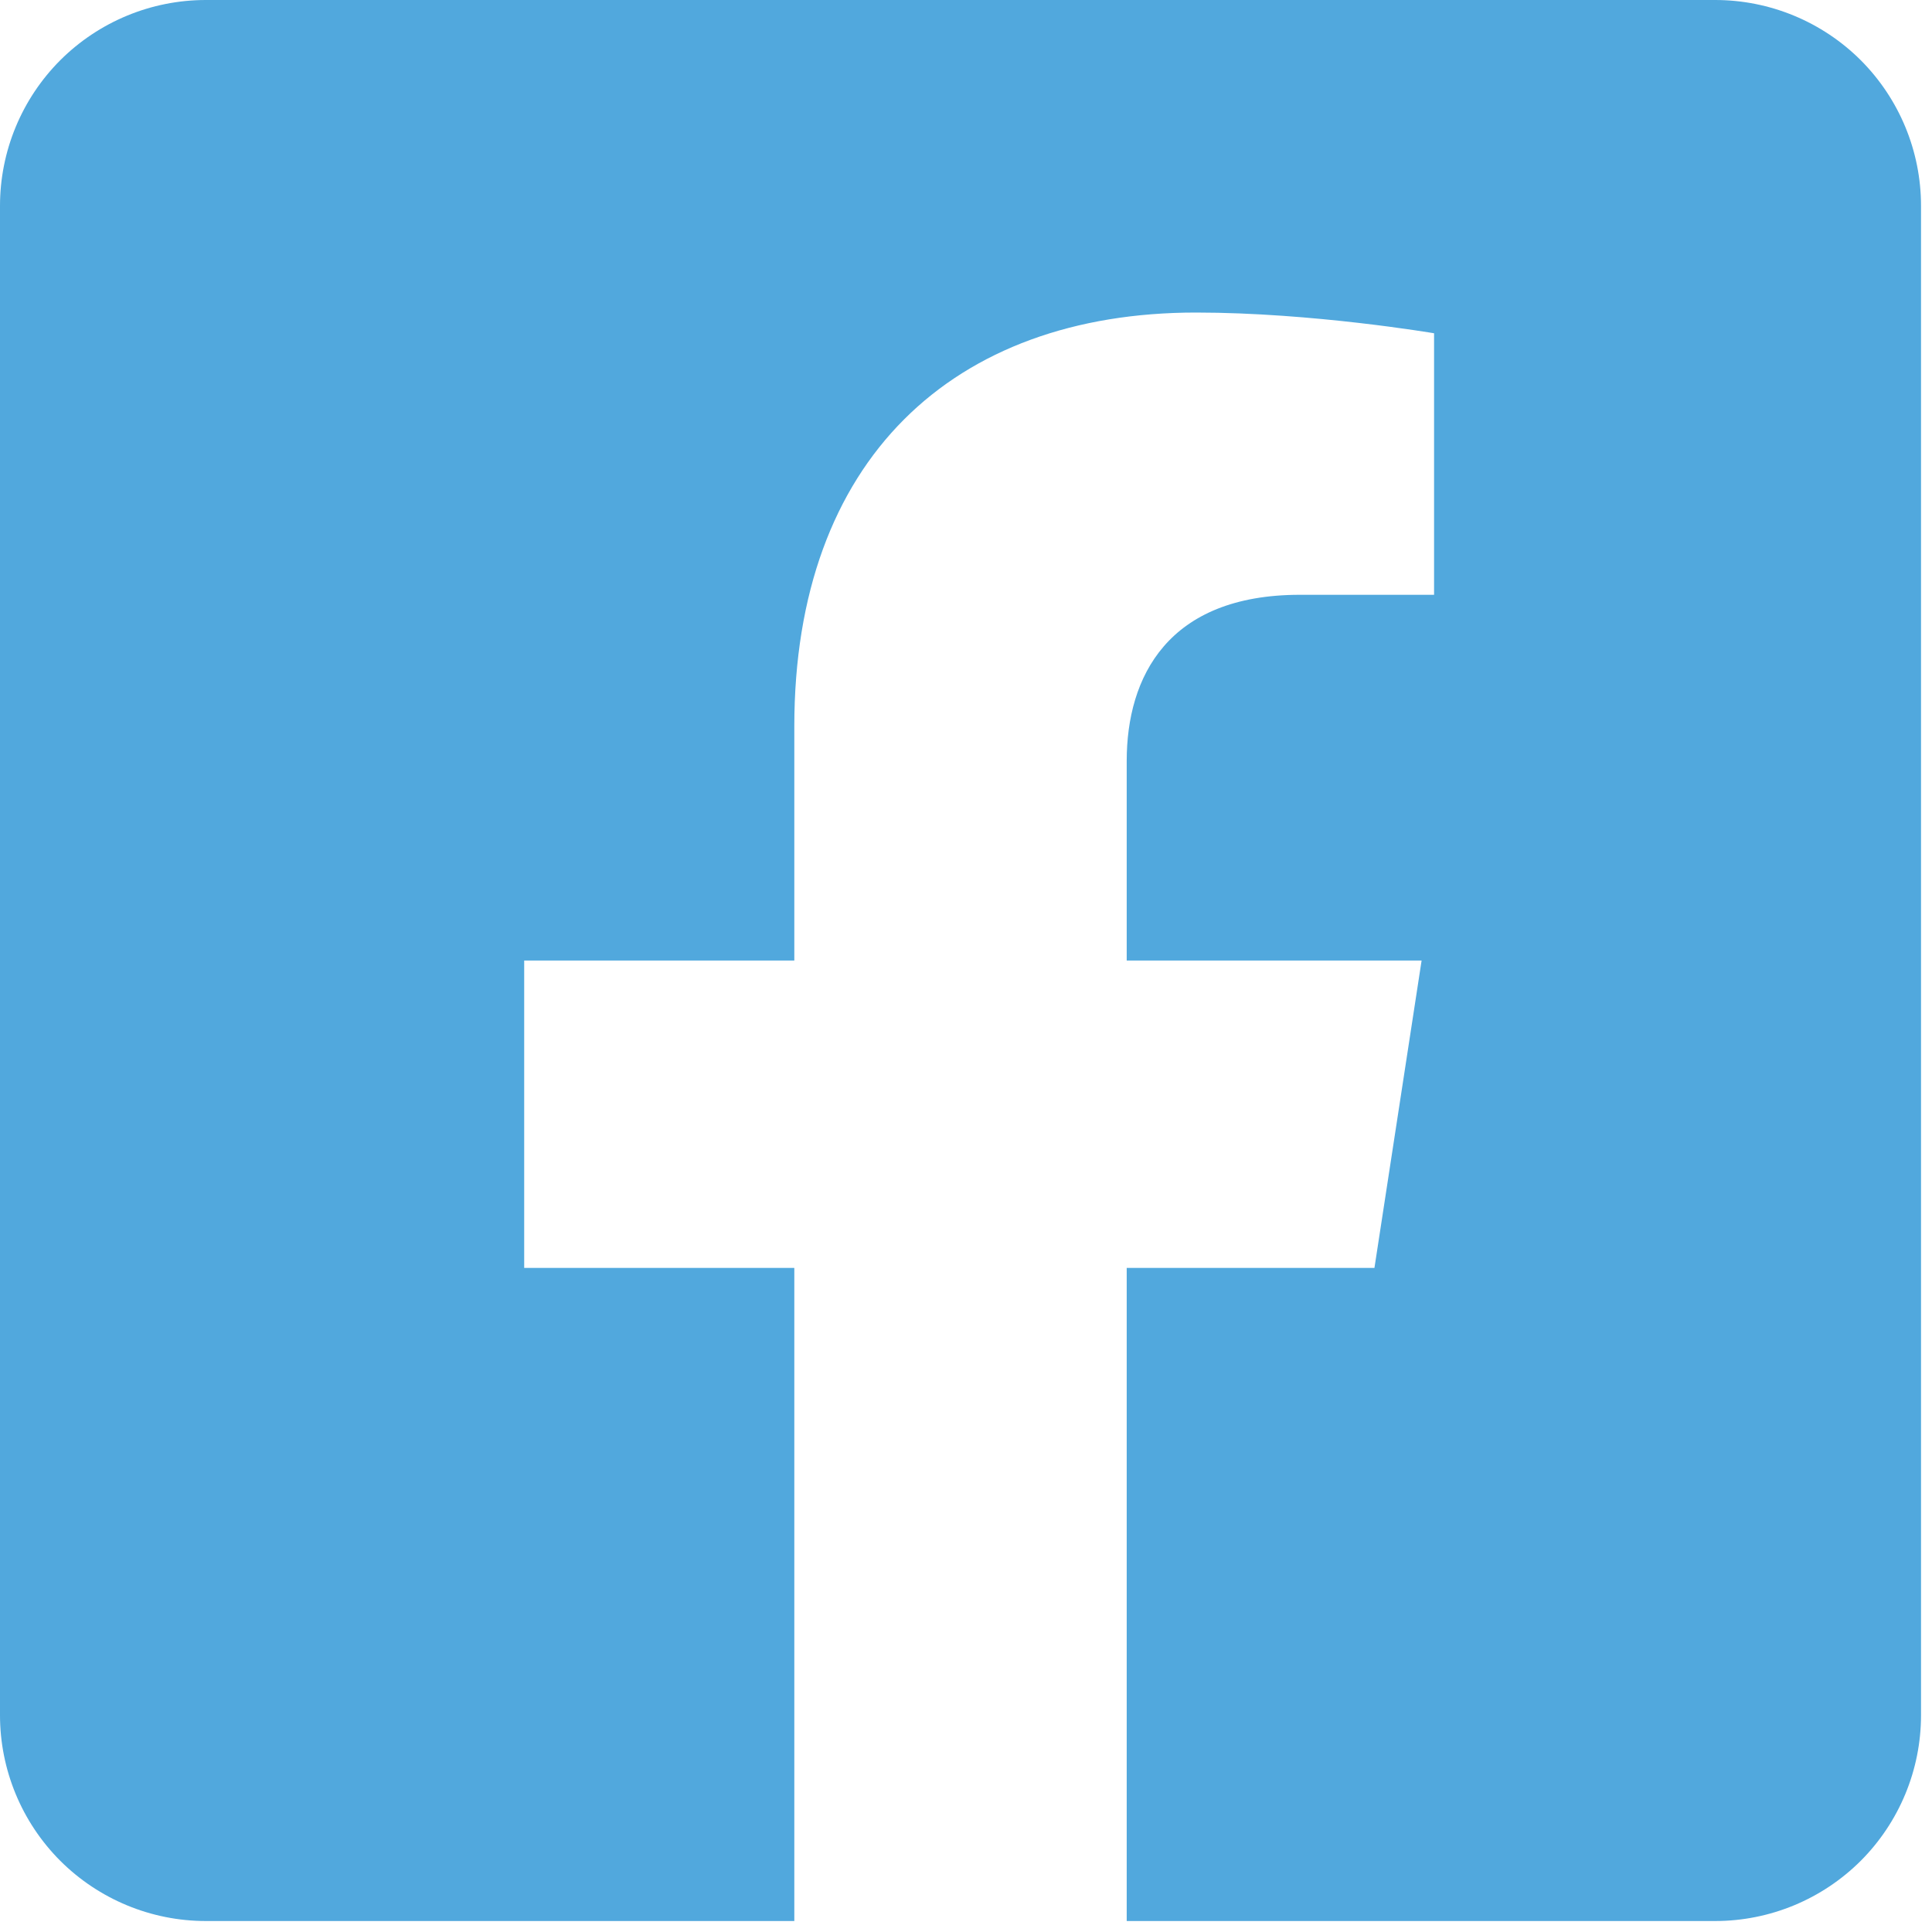
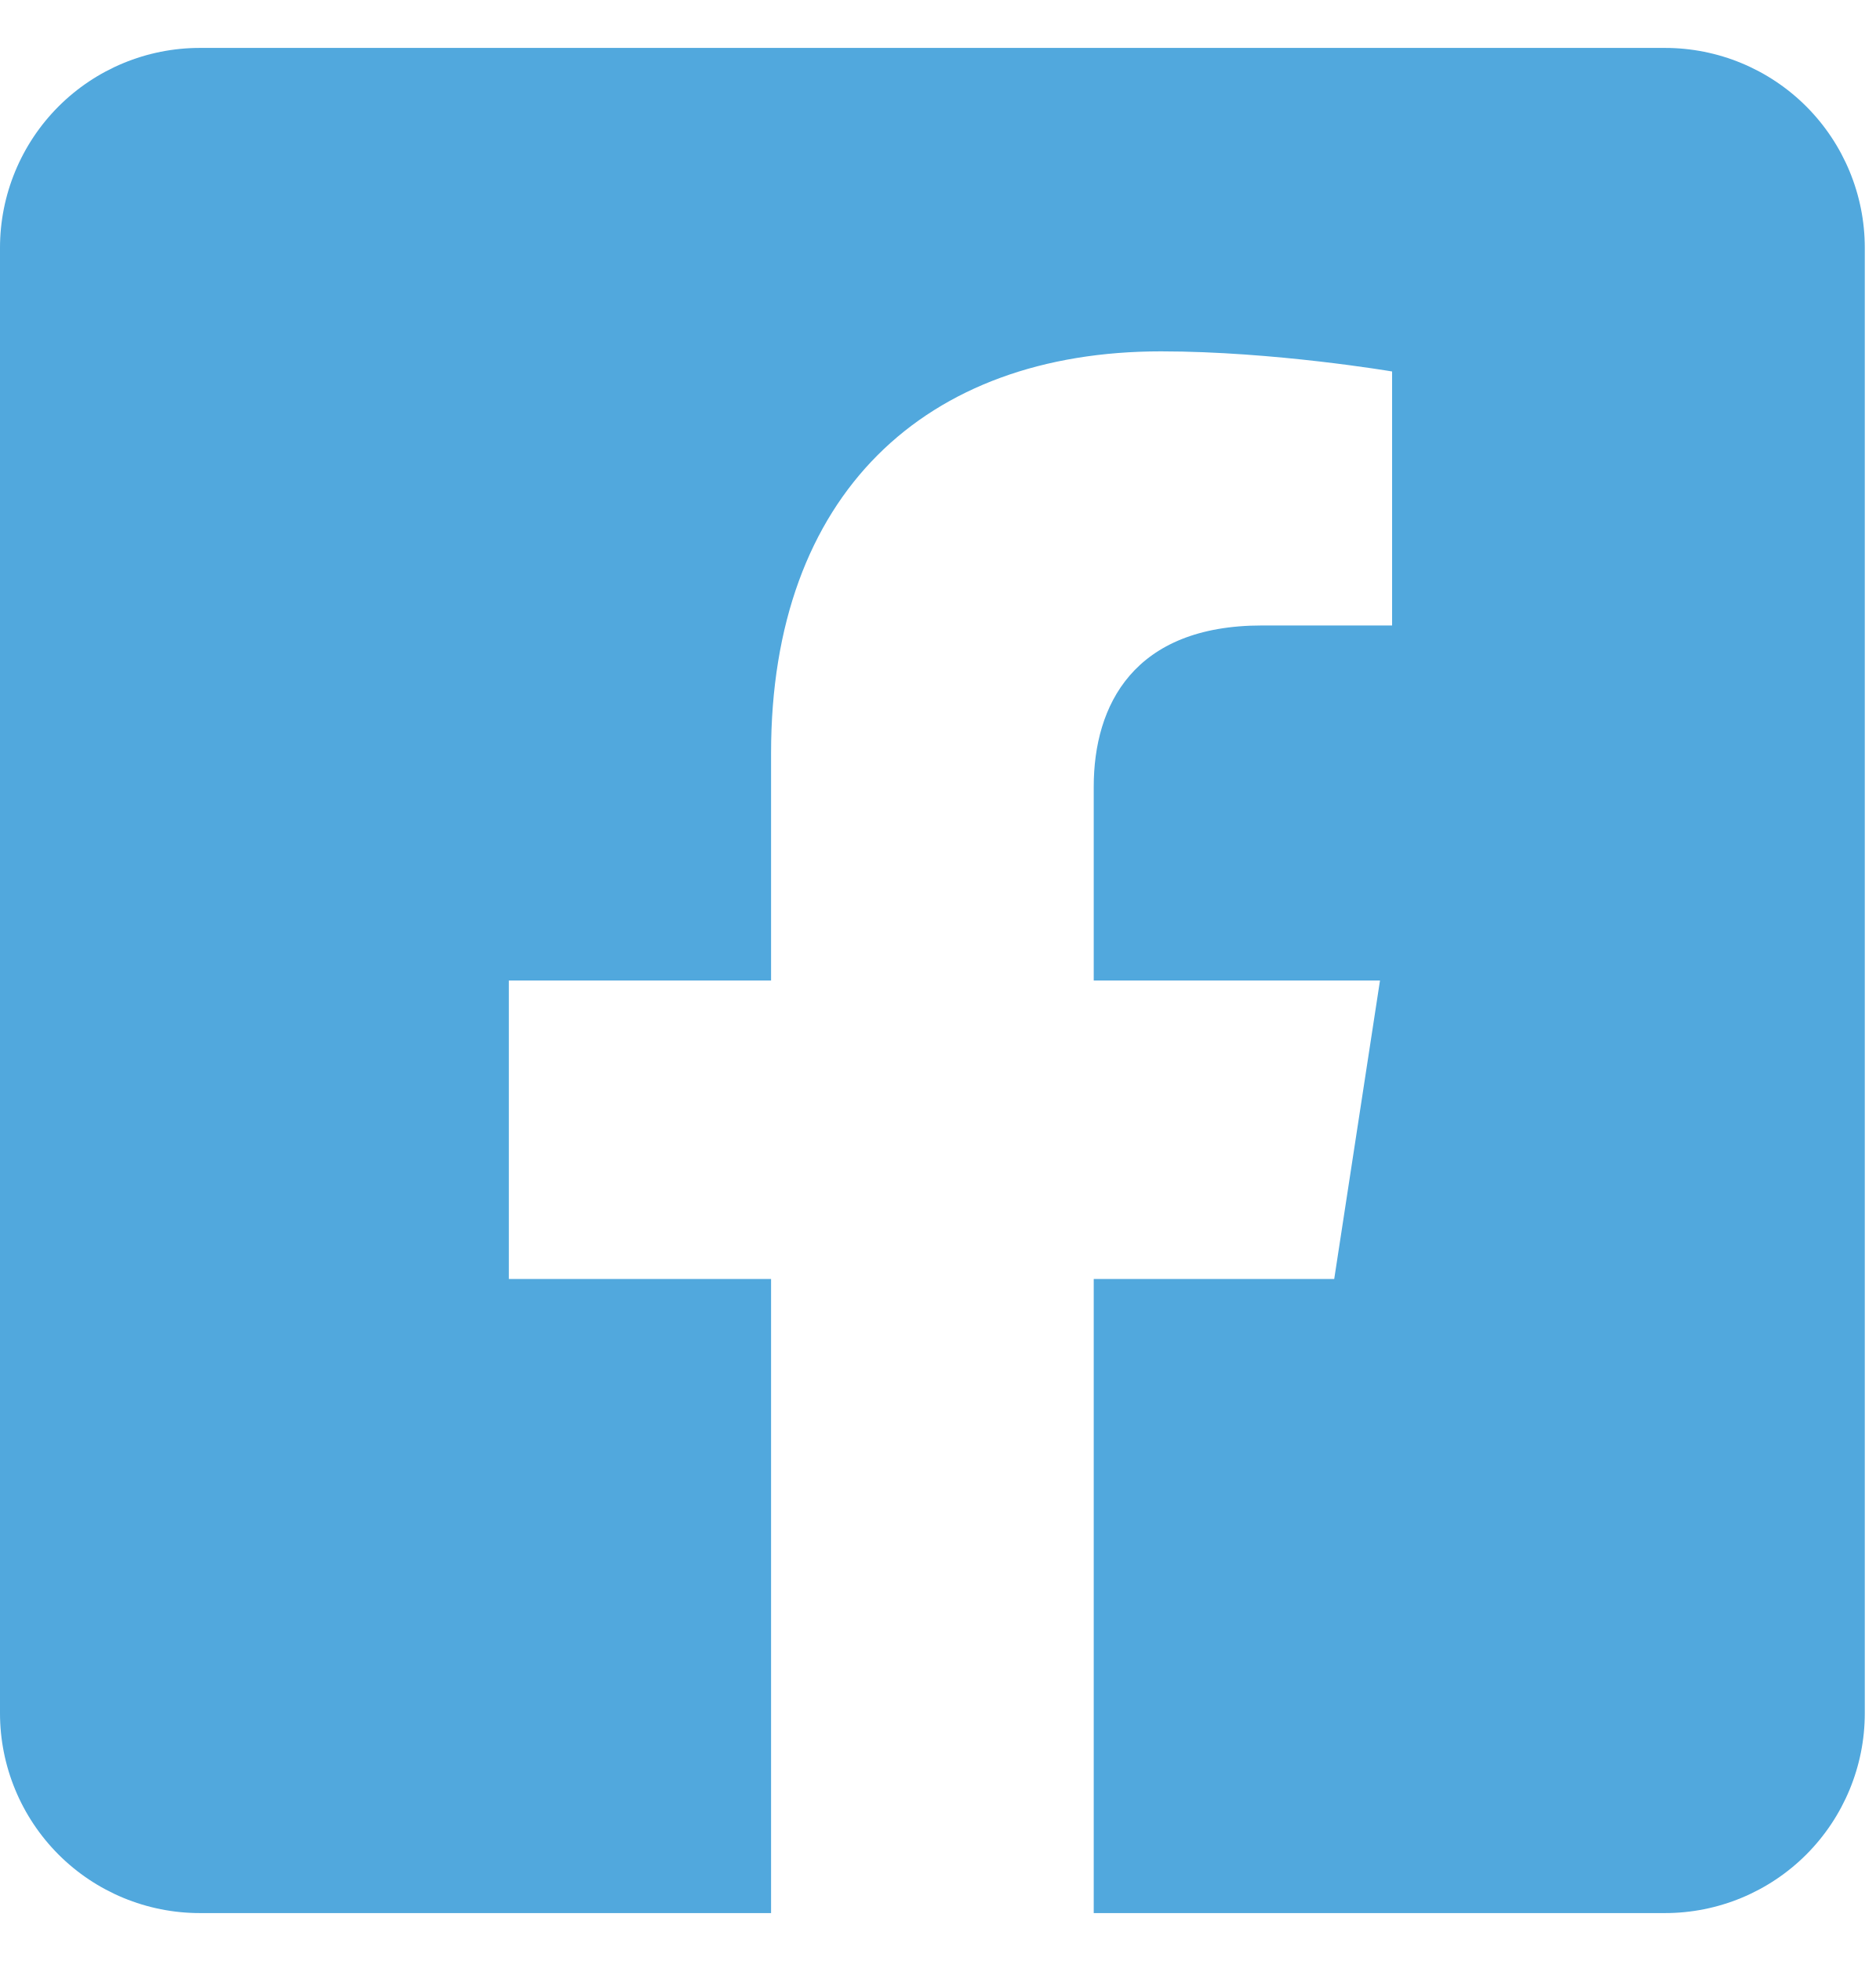
- <svg xmlns="http://www.w3.org/2000/svg" width="22" height="22" viewBox="0 0 22 22" fill="none">
-   <path d="M19.531 0H2.344C1.722 0 1.126 0.247 0.686 0.686C0.247 1.126 0 1.722 0 2.344L0 19.531C0 20.153 0.247 20.749 0.686 21.189C1.126 21.628 1.722 21.875 2.344 21.875H9.045V14.438H5.969V10.938H9.045V8.27C9.045 5.235 10.852 3.559 13.619 3.559C14.944 3.559 16.33 3.795 16.33 3.795V6.773H14.803C13.299 6.773 12.83 7.707 12.83 8.665V10.938H16.188L15.651 14.438H12.83V21.875H19.531C20.153 21.875 20.749 21.628 21.189 21.189C21.628 20.749 21.875 20.153 21.875 19.531V2.344C21.875 1.722 21.628 1.126 21.189 0.686C20.749 0.247 20.153 0 19.531 0Z" fill="#51A8DD" />
+ <svg xmlns="http://www.w3.org/2000/svg" width="22" height="23" viewBox="0 0 22 23" fill="none">
+   <path d="M19.531 0.562H2.344C1.722 0.562 1.126 0.809 0.686 1.249C0.247 1.689 0 2.285 0 2.906L0 20.094C0 20.715 0.247 21.311 0.686 21.751C1.126 22.191 1.722 22.438 2.344 22.438H9.045V15.001H5.969V11.5H9.045V8.832C9.045 5.797 10.852 4.121 13.619 4.121C14.944 4.121 16.33 4.357 16.33 4.357V7.336H14.803C13.299 7.336 12.83 8.27 12.83 9.227V11.5H16.188L15.651 15.001H12.83V22.438H19.531C20.153 22.438 20.749 22.191 21.189 21.751C21.628 21.311 21.875 20.715 21.875 20.094V2.906C21.875 2.285 21.628 1.689 21.189 1.249C20.749 0.809 20.153 0.562 19.531 0.562V0.562Z" fill="#51A8DD" />
</svg>
